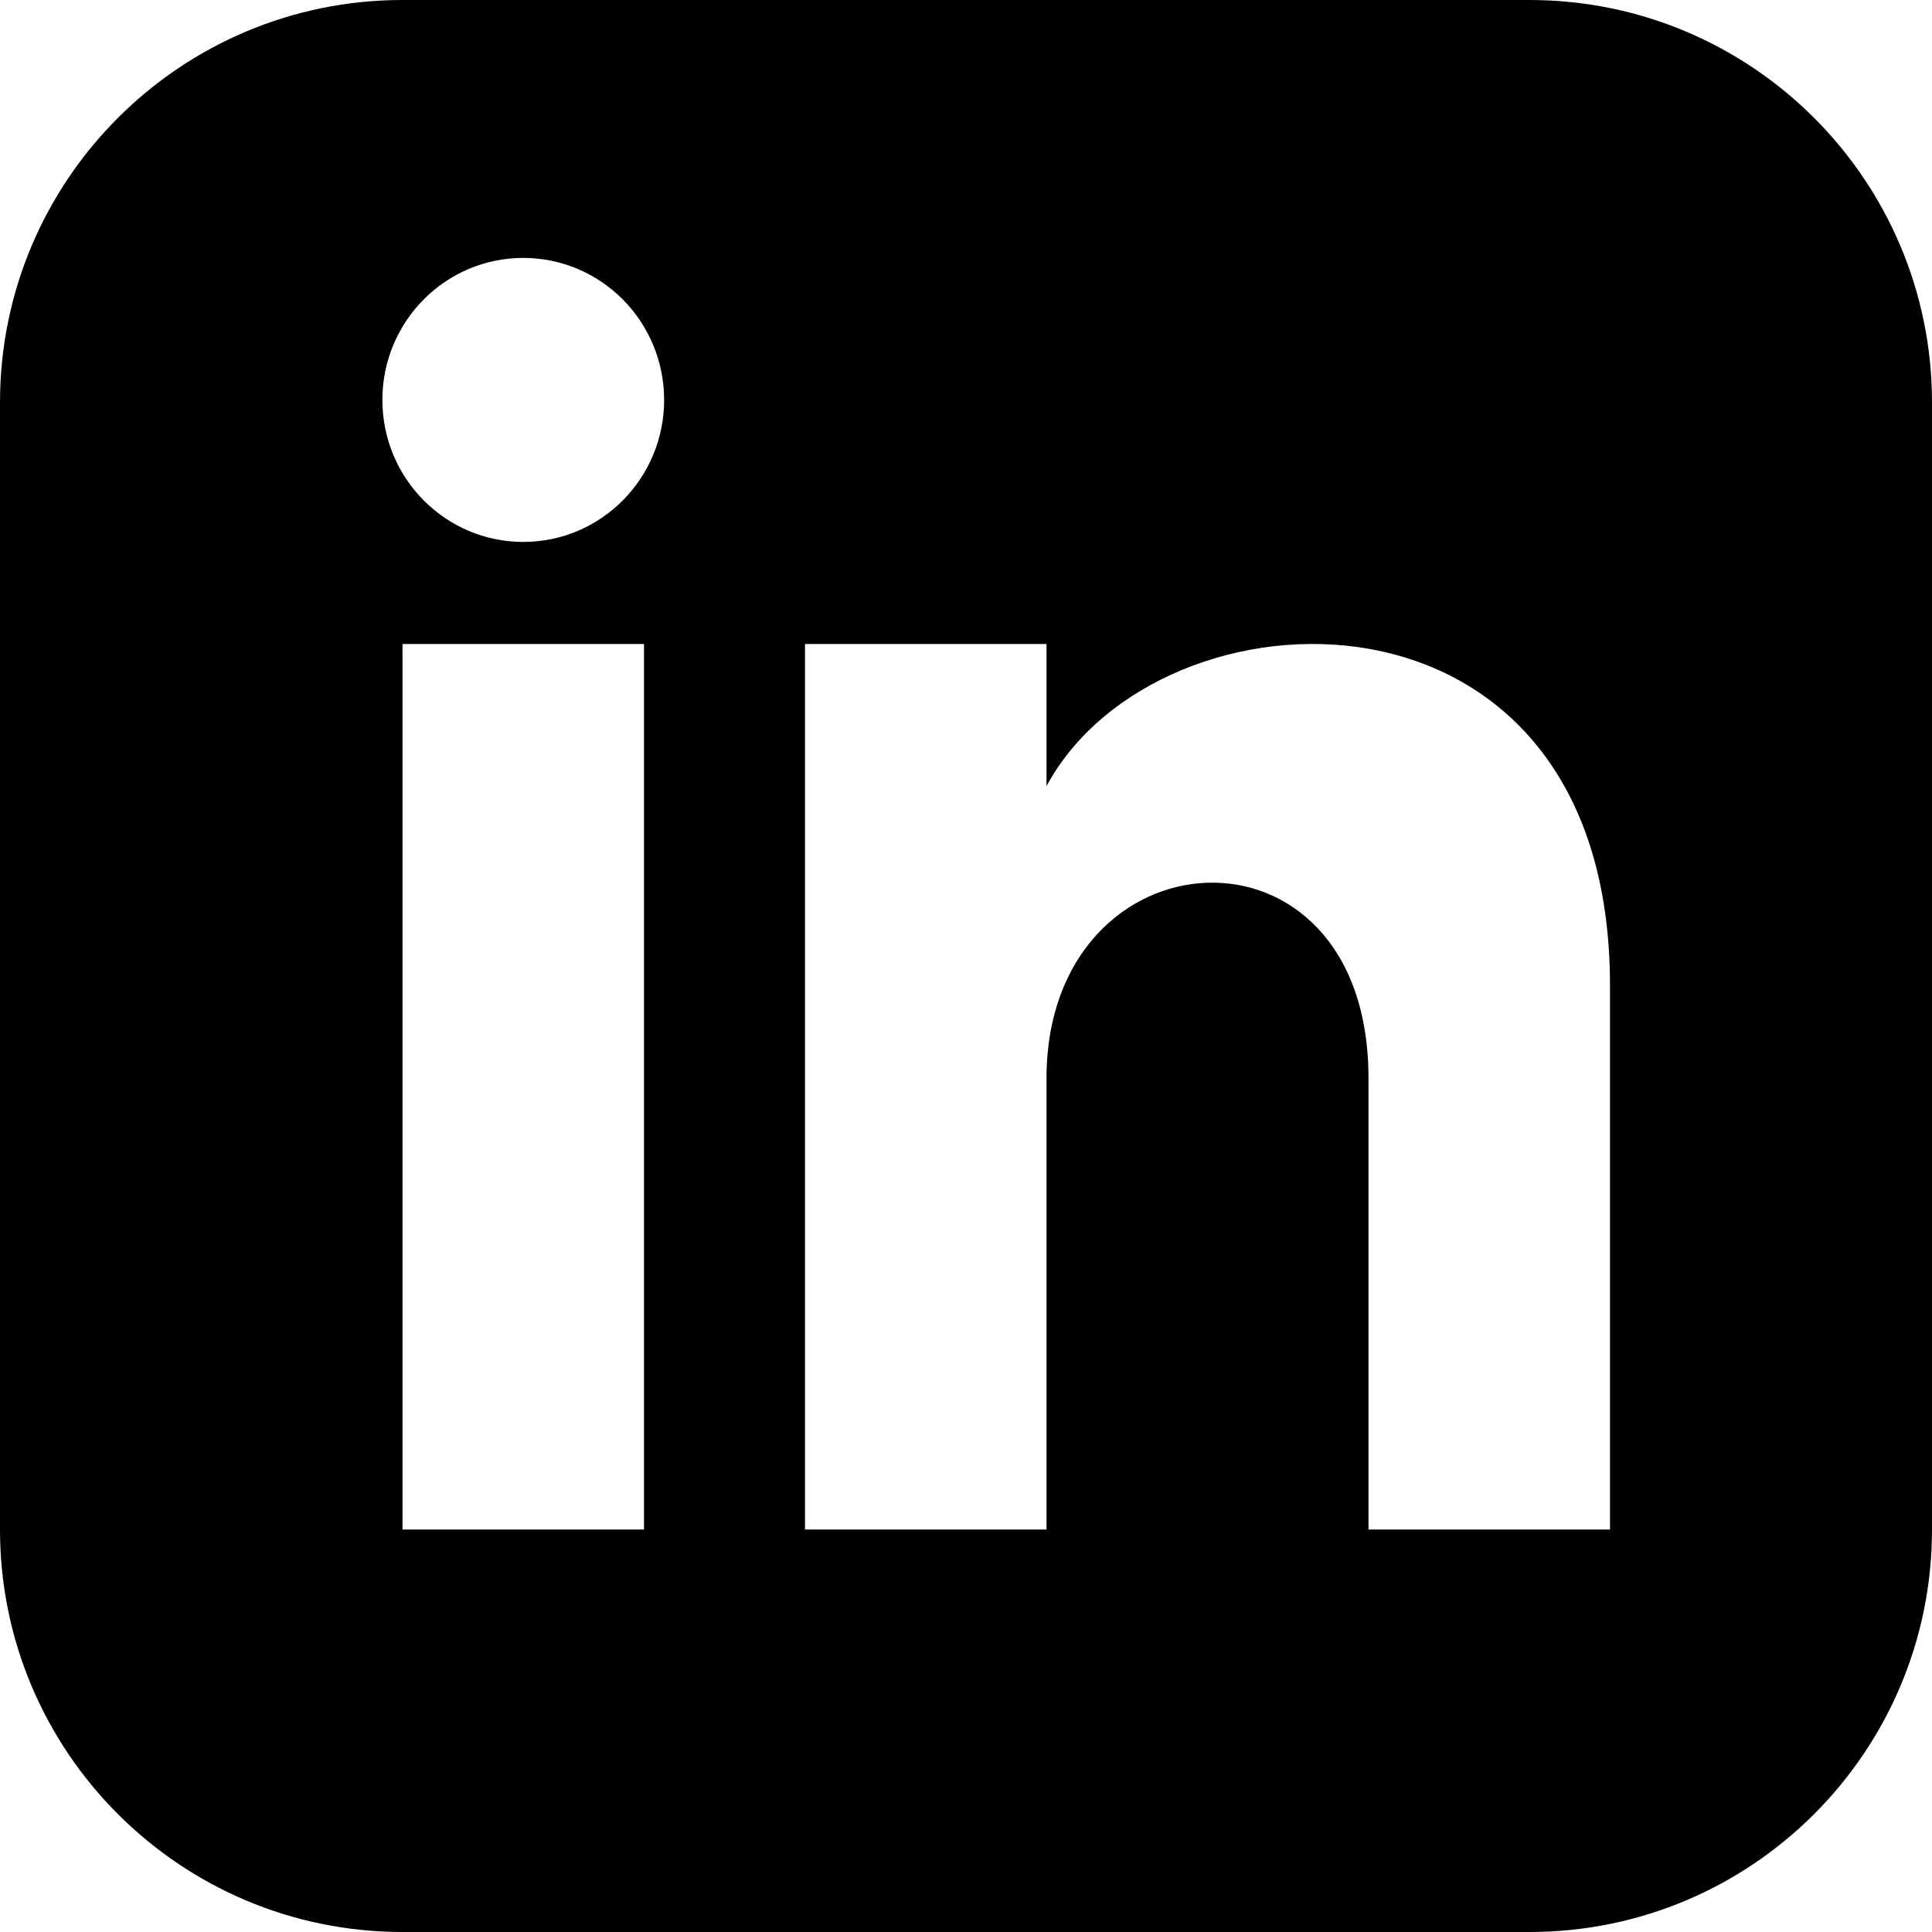
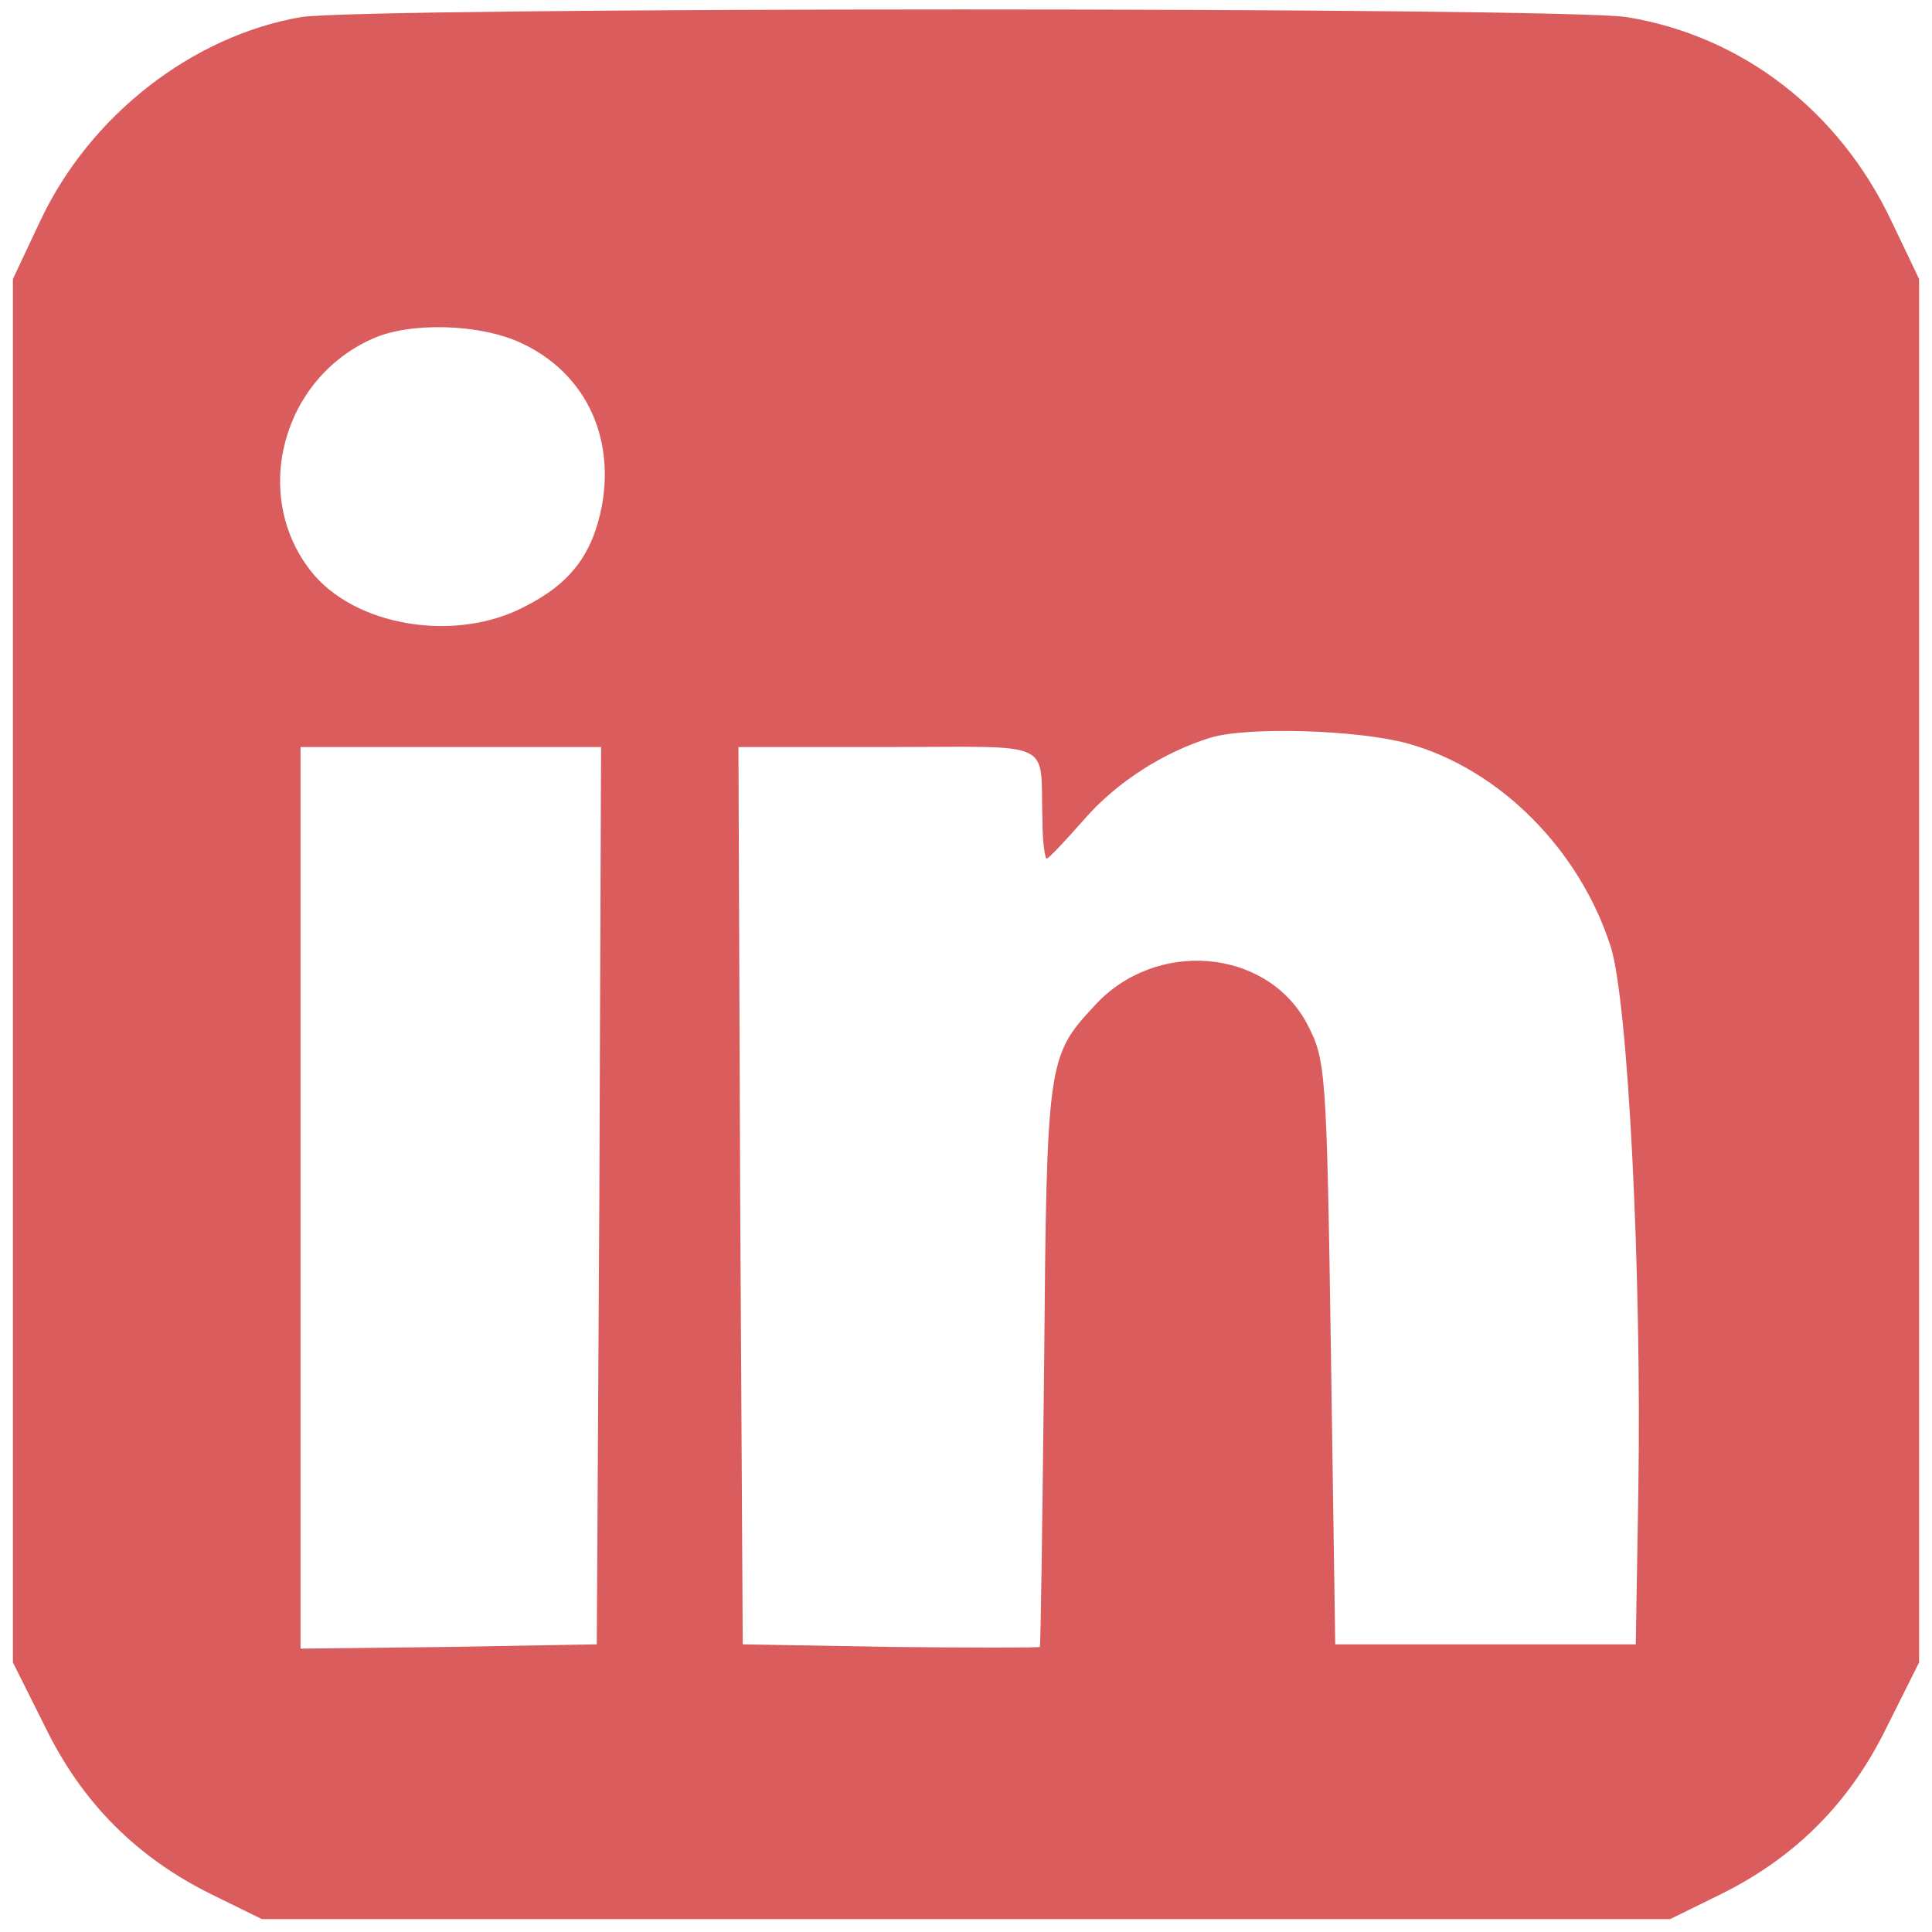
- <svg xmlns="http://www.w3.org/2000/svg" width="24" height="24" viewBox="0 0 24 24">
-   <path d="M19 0h-14c-2.761 0-5 2.239-5 5v14c0 2.761 2.239 5 5 5h14c2.762 0 5-2.239 5-5v-14c0-2.761-2.238-5-5-5zm-11 19h-3v-11h3v11zm-1.5-12.268c-.966 0-1.75-.79-1.75-1.764s.784-1.764 1.75-1.764 1.75.79 1.75 1.764-.783 1.764-1.75 1.764zm13.5 12.268h-3v-5.604c0-3.368-4-3.113-4 0v5.604h-3v-11h3v1.765c1.396-2.586 7-2.777 7 2.476v6.759z" />
+ <svg xmlns="http://www.w3.org/2000/svg" version="1.0" width="20pt" height="20pt" viewBox="0 0 225 225" preserveAspectRatio="xMidYMid meet">
+   <g transform="translate(0,225) scale(0.1,-0.1)" fill="#da5c5c" stroke="none">
+     <path d="M350 2230 c-126 -22 -245 -114 -303 -237 l-32 -68 0 -806 0 -805 38 -76 c43 -88 107 -152 195 -195 l57 -28 820 0 820 0 57 28 c88 43 152 107 195 195 l38 76 0 805 0 806 -32 67 c-61 129 -174 216 -308 238 -71 12 -1477 12 -1545 0z m256 -379 c74 -34 110 -107 95 -190 -11 -57 -37 -91 -91 -118 -81 -42 -198 -22 -248 42 -70 89 -33 225 73 271 43 19 123 17 171 -5z m1034 -467 c107 -30 200 -124 236 -237 20 -64 36 -378 32 -634 l-3 -178 -175 0 -175 0 -5 340 c-5 331 -6 341 -28 383 -47 88 -177 99 -248 20 -54 -58 -55 -65 -58 -416 -2 -180 -4 -328 -5 -330 -1 -1 -79 -1 -173 0 l-173 3 -3 523 -2 522 175 0 c197 0 176 10 179 -85 0 -25 3 -45 5 -45 2 0 21 20 43 45 38 44 93 79 148 96 44 13 172 9 230 -7z m-942 -526 l-3 -523 -172 -3 -173 -2 0 525 0 525 175 0 175 0 -2 -522z" />
+   </g>
</svg>
